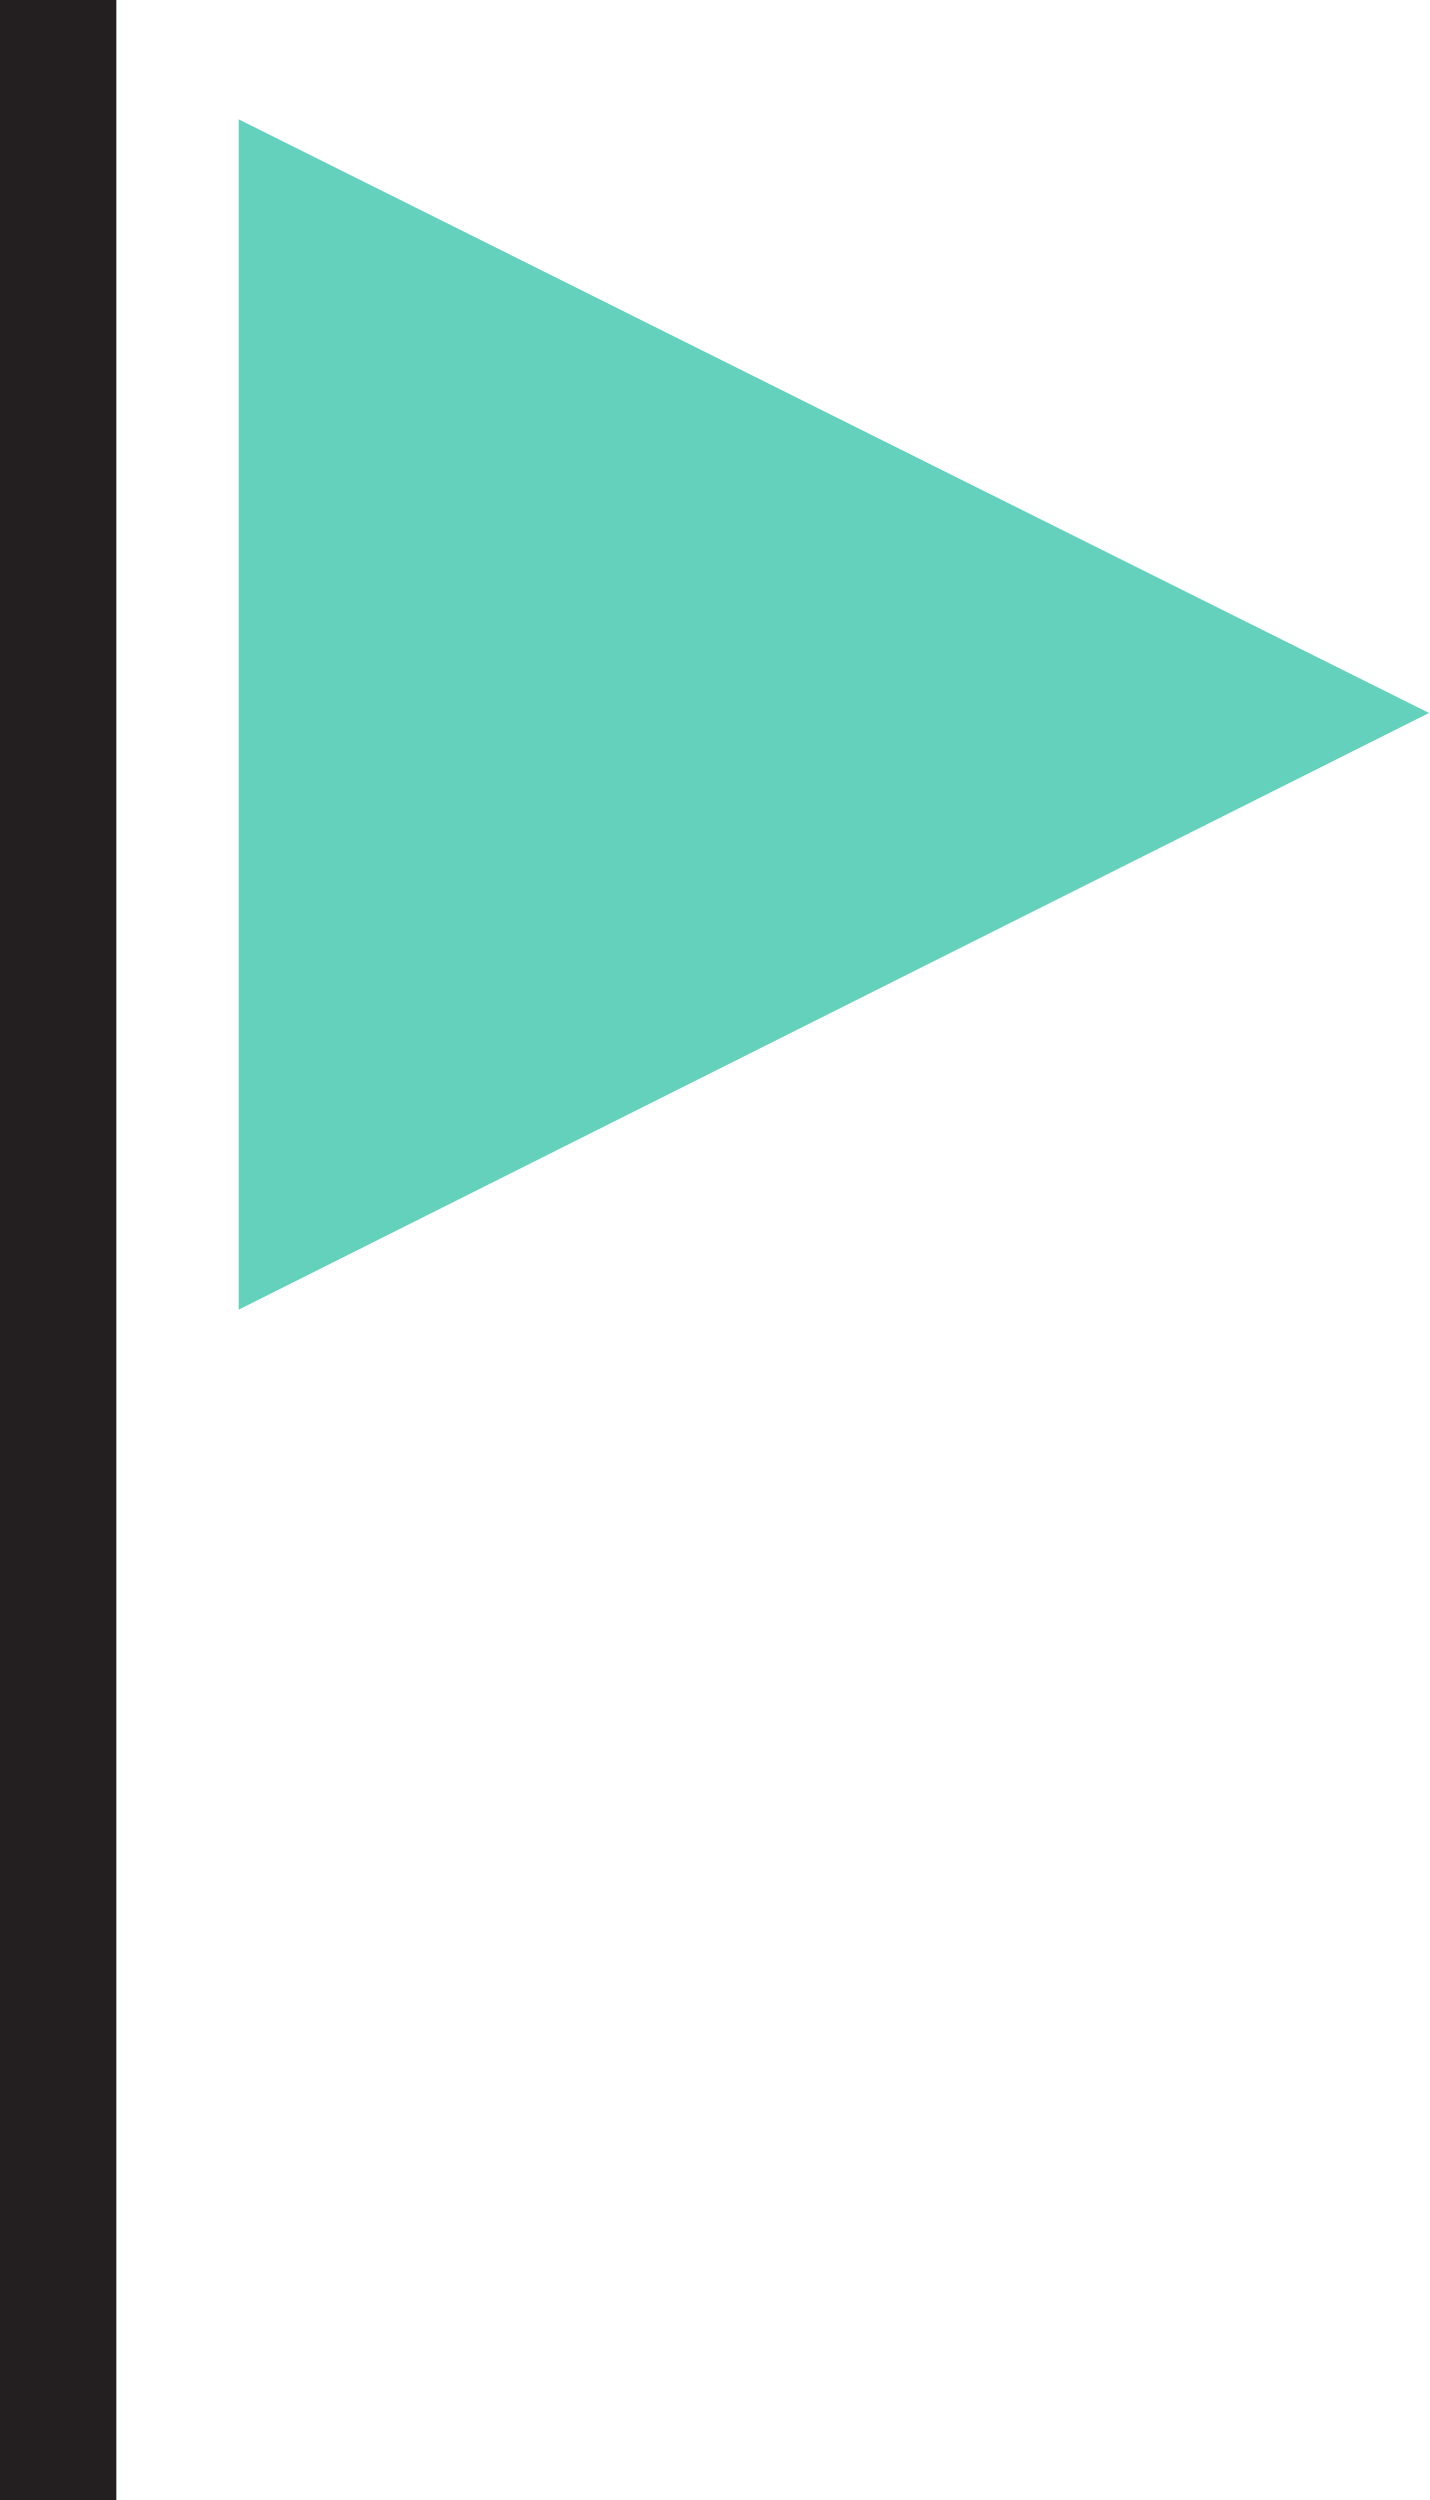
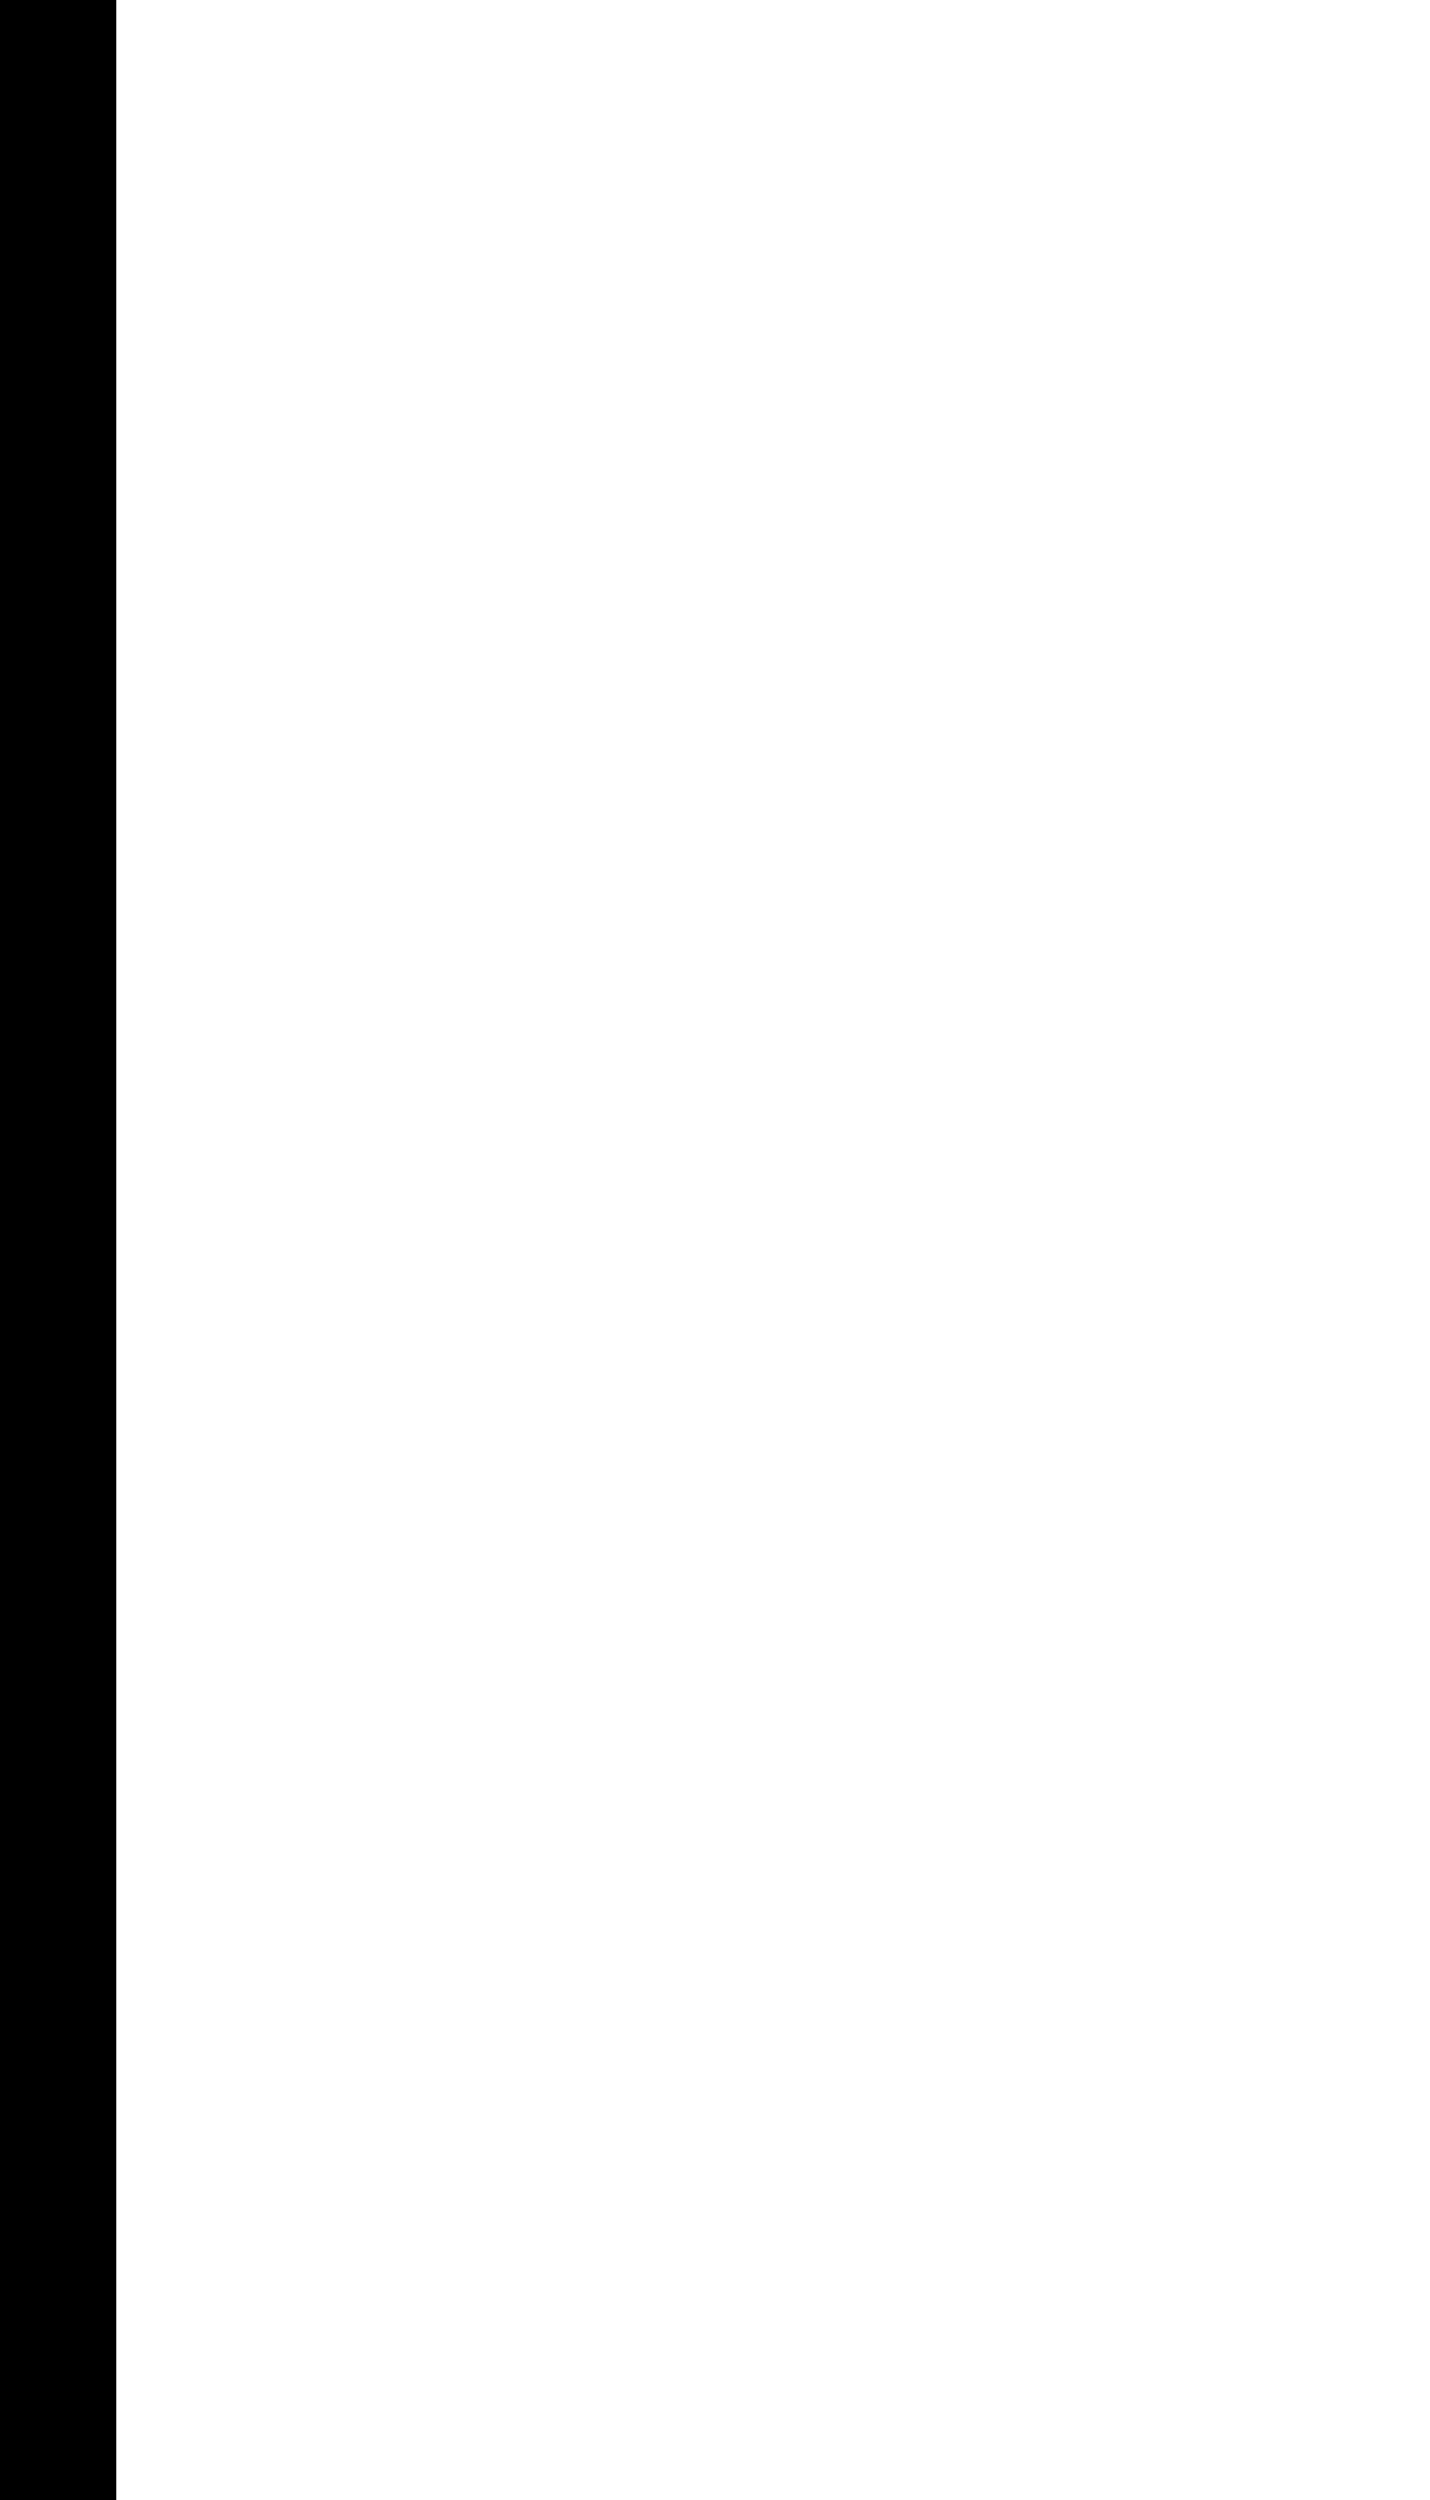
- <svg xmlns="http://www.w3.org/2000/svg" version="1.1" id="Layer_1" x="0px" y="0px" viewBox="0 0 46.7 81.7" style="enable-background:new 0 0 46.7 81.7;" xml:space="preserve">
-   <style type="text/css">
- 	.st0{fill:#63D1BB;}
- 	.st1{fill:#231F20;}
- </style>
-   <g id="miu">
-     <g id="Artboard-1" transform="translate(-755, -443)">
-       <g id="slice" transform="translate(215, 119)">
- 		</g>
-       <g id="editor-flag-triangle-notification-glyph">
-         <path class="st0" d="M762.8,446.9v38.9l38.9-19.5L762.8,446.9z M755,524.7V443h3.8v81.7H755z" />
-       </g>
-     </g>
-   </g>
-   <g>
-     <rect x="0" class="st1" width="3.8" height="81.7" />
-   </g>
+ <svg xmlns="http://www.w3.org/2000/svg" version="1.1" width="46.7" height="81.7" viewBox="0 0 46.7 81.7">
+   <path class="st0" d="M762.8,446.9v38.9l38.9-19.5L762.8,446.9z M755,524.7V443h3.8v81.7H755z" />
+   <rect width="3.8" height="81.7" />
</svg>
